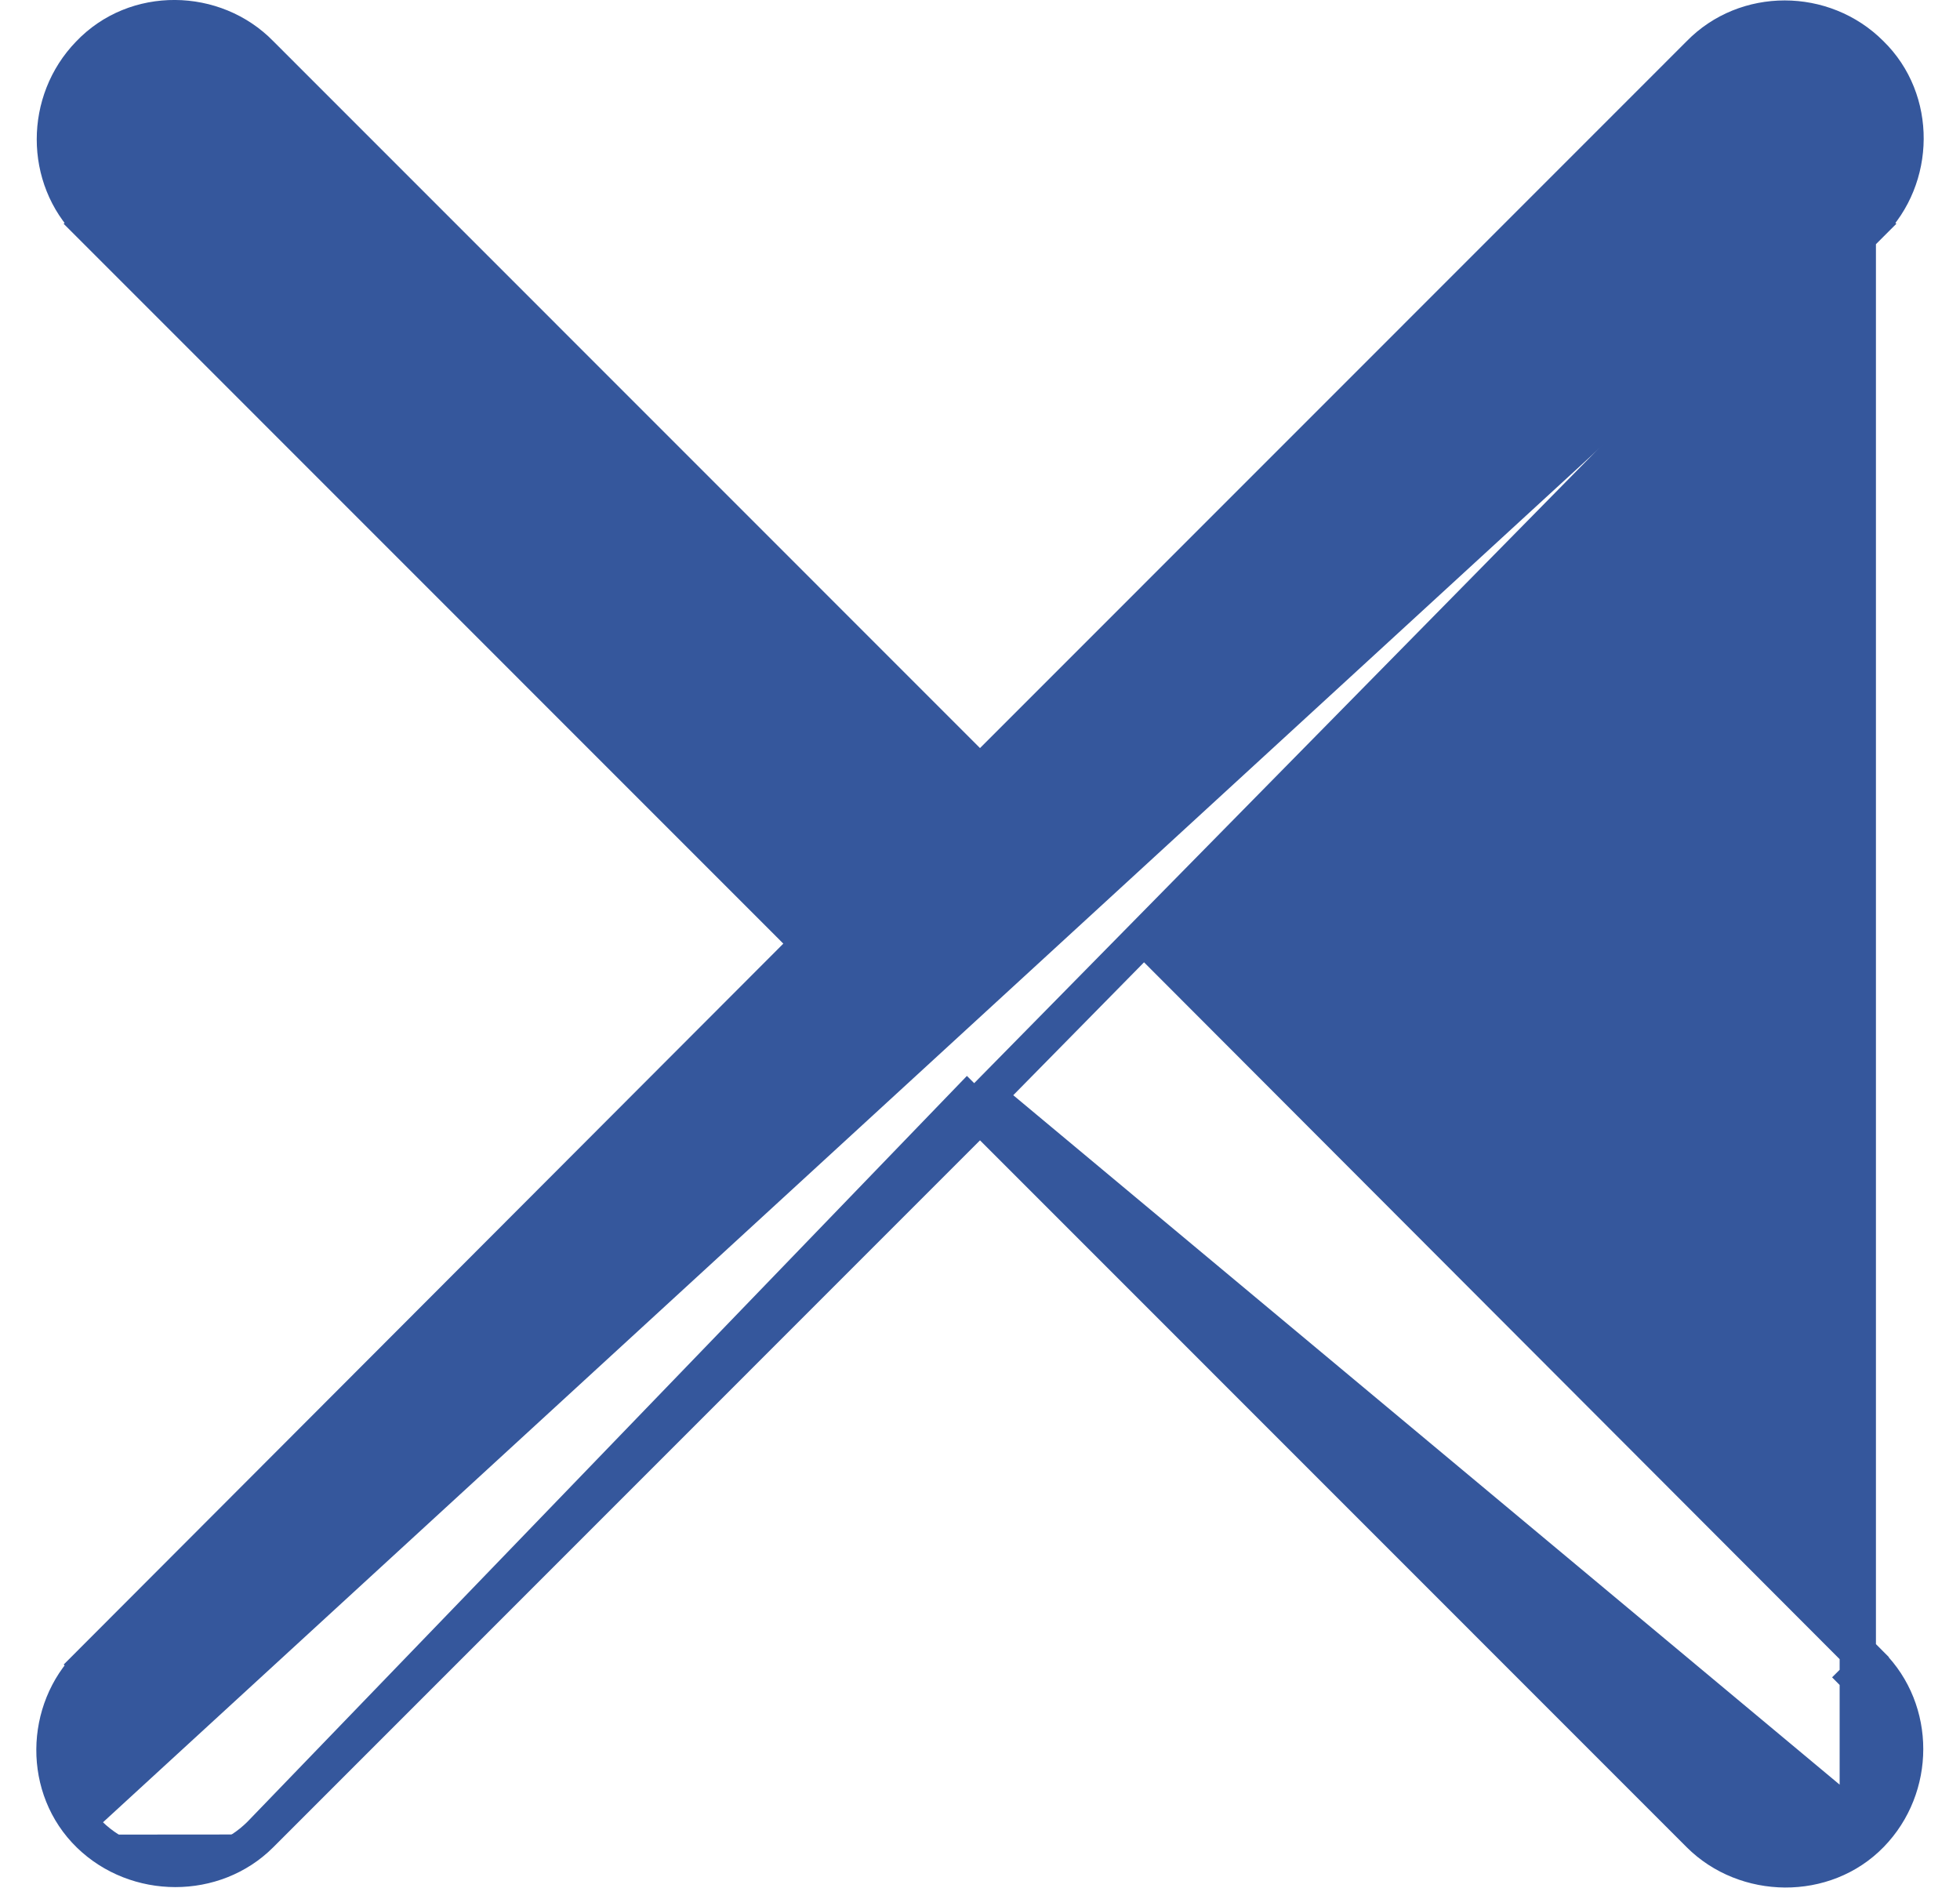
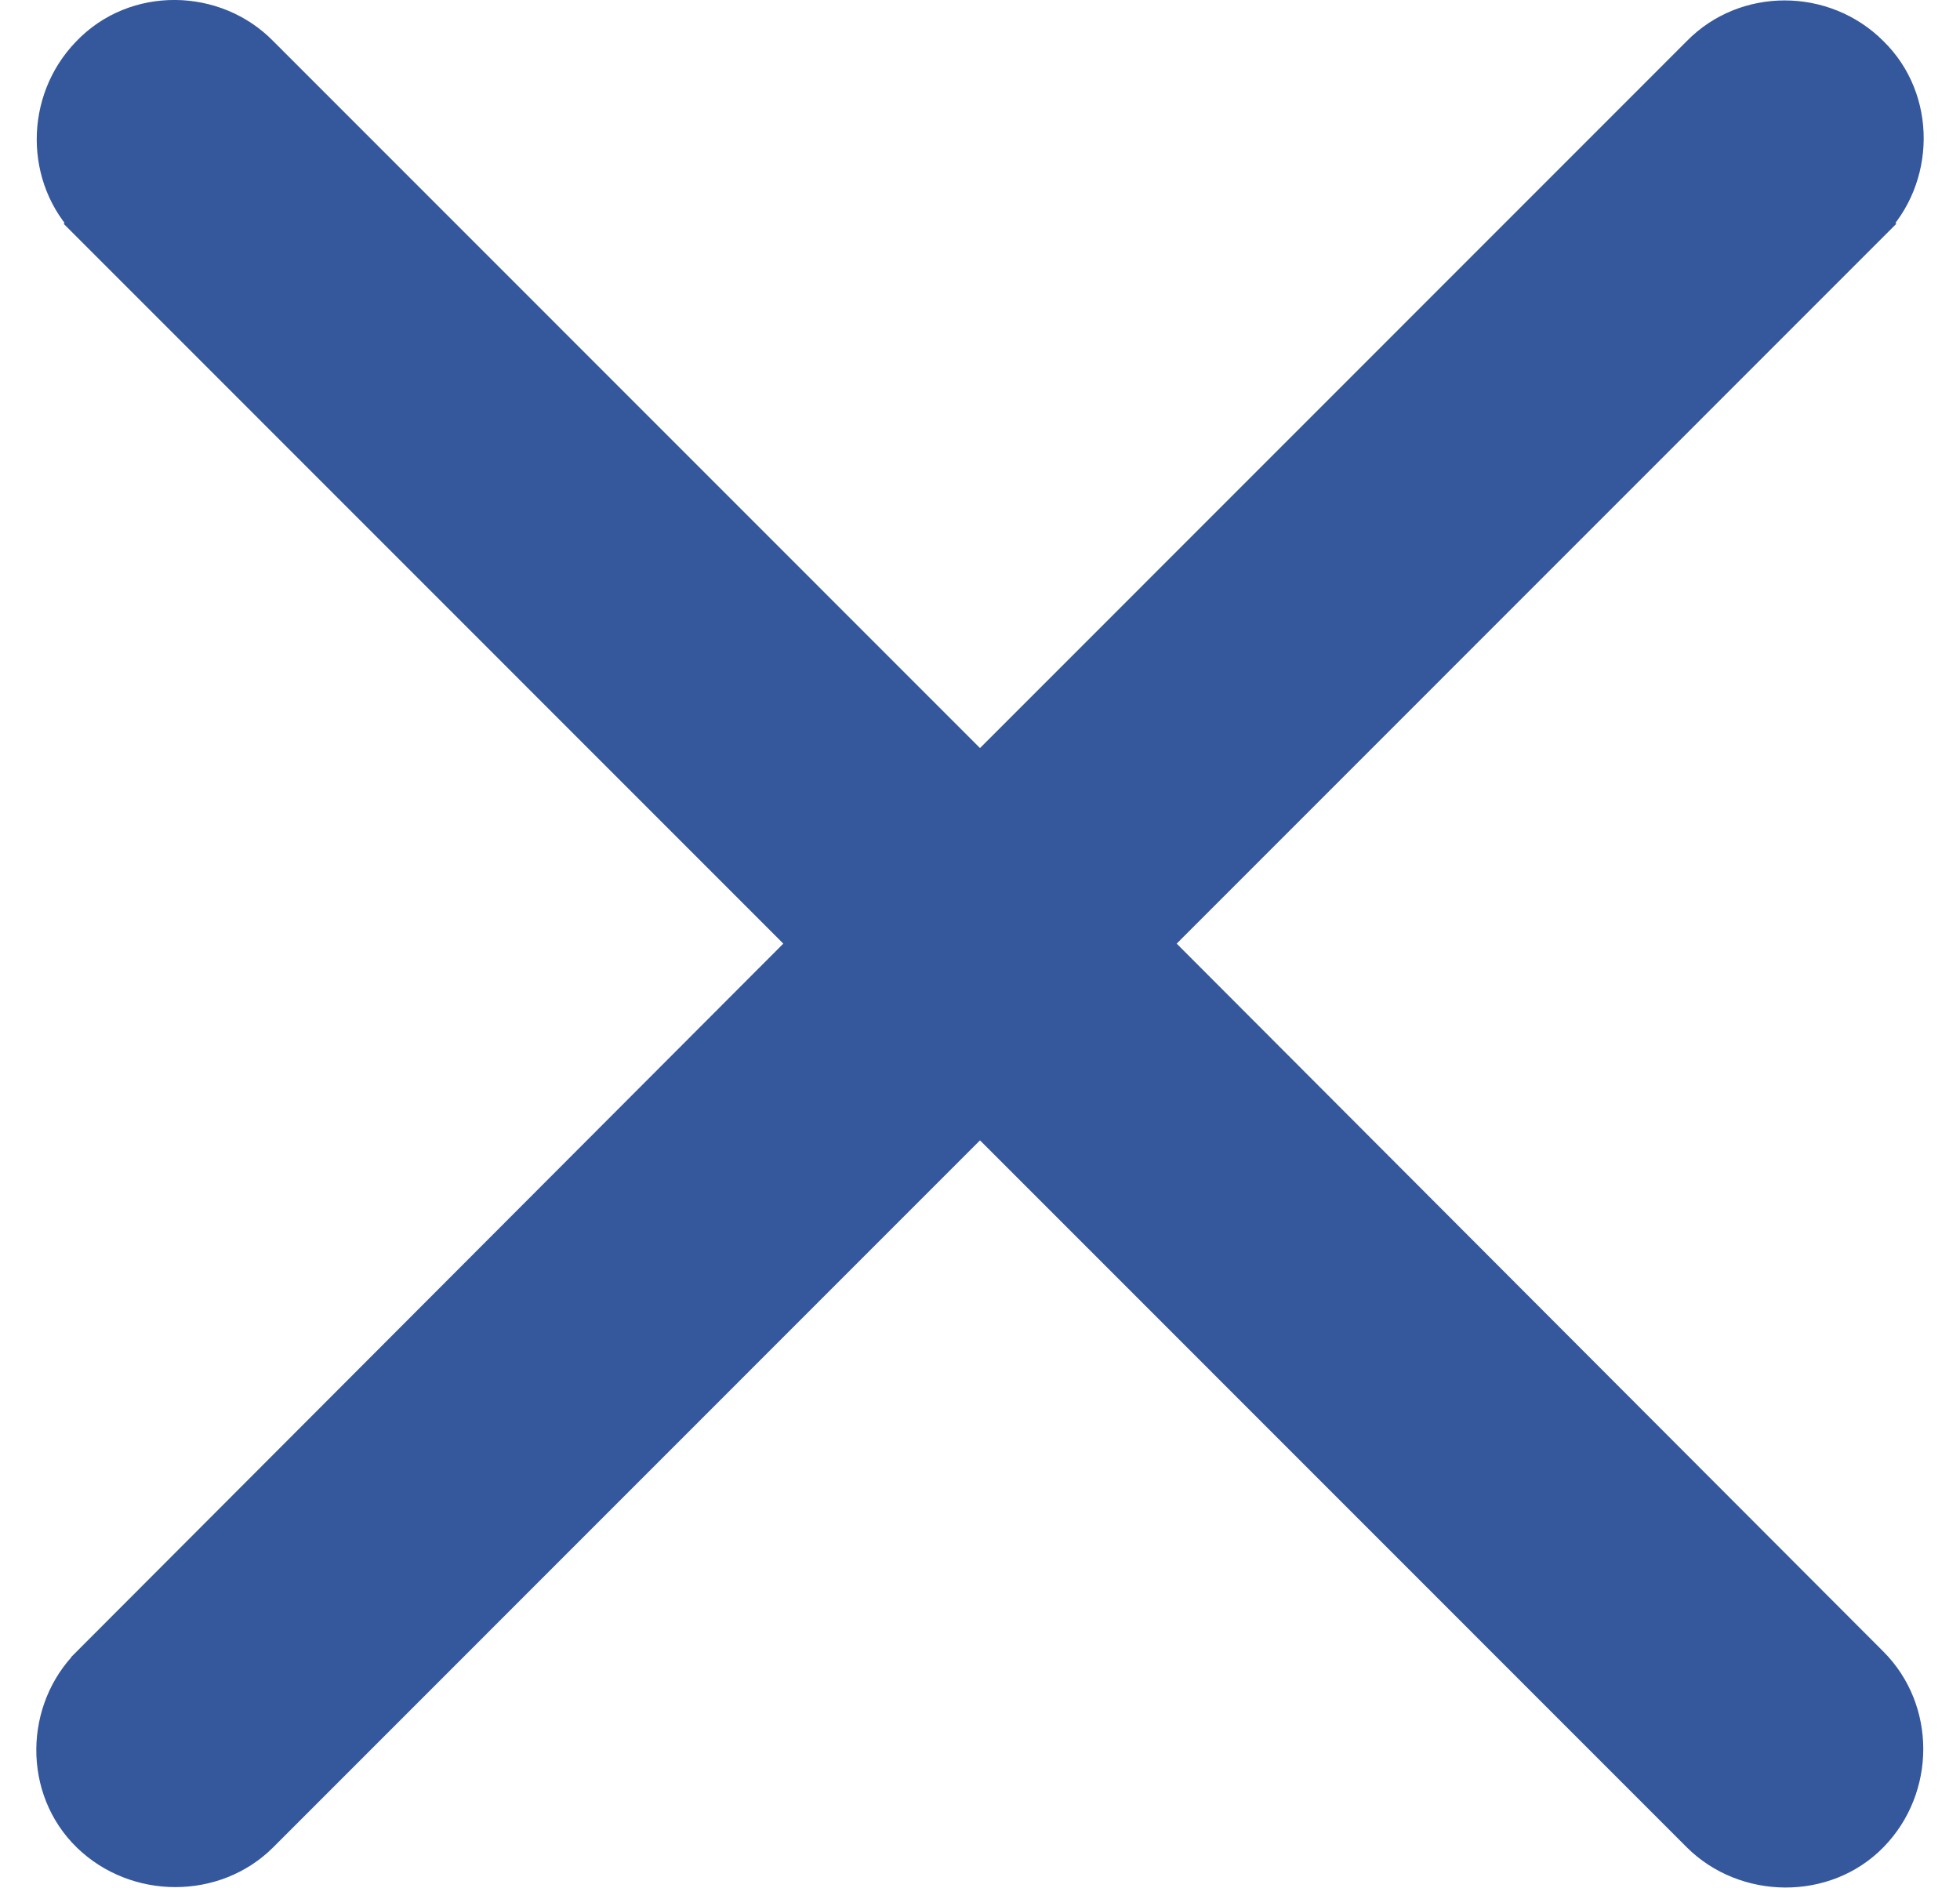
<svg xmlns="http://www.w3.org/2000/svg" width="27" height="26" viewBox="0 0 27 26" fill="none">
-   <path d="M25.592 2.907L25.769 3.083L15.856 12.998L25.769 22.928L25.769 22.929M25.592 2.907V25.092C26.128 24.54 26.128 23.641 25.592 23.105L25.769 22.929M25.592 2.907L25.769 3.083C26.399 2.453 26.422 1.379 25.767 0.742C25.12 0.095 24.047 0.092 23.412 0.744C23.411 0.745 23.411 0.745 23.41 0.746L13.5 10.658L3.588 0.744C2.957 0.096 1.865 0.073 1.227 0.747C0.6 1.394 0.597 2.449 1.231 3.083L1.407 2.908L1.231 3.083L11.144 12.998L1.231 22.928L1.408 23.105L1.231 22.929C0.601 23.559 0.578 24.634 1.234 25.271M25.592 2.907L3.587 25.269M25.769 22.929C26.404 23.564 26.4 24.619 25.771 25.266M25.769 22.929L25.771 25.266M25.771 25.266C25.134 25.922 24.044 25.899 23.413 25.269L13.5 15.354M25.771 25.266L13.677 15.177L13.5 15.354M13.5 15.354L3.587 25.269M13.5 15.354L13.323 15.177L3.587 25.269M3.587 25.269C2.952 25.904 1.881 25.9 1.234 25.271M1.234 25.271C1.234 25.271 1.234 25.271 1.234 25.271L1.408 25.092L1.234 25.271Z" fill="#35579C" stroke="#35579C" stroke-width="0.5" />
+   <path d="M1.231 3.083L1.407 2.908L1.231 3.083L11.144 12.998L1.231 22.928C1.231 22.928 1.231 22.929 1.231 22.929C0.601 23.559 0.578 24.634 1.234 25.271C1.881 25.9 2.952 25.904 3.587 25.269C3.587 25.269 3.587 25.269 3.587 25.269L13.5 15.354L23.413 25.269C24.044 25.899 25.134 25.922 25.771 25.266C26.4 24.619 26.404 23.564 25.769 22.928L15.856 12.998L25.769 3.083L25.592 2.907L25.769 3.083C26.399 2.453 26.422 1.379 25.767 0.742C25.12 0.095 24.047 0.092 23.412 0.744C23.411 0.745 23.411 0.745 23.41 0.746L13.5 10.658L3.588 0.744C2.957 0.096 1.865 0.073 1.227 0.747C0.6 1.394 0.597 2.449 1.231 3.083Z" fill="#35579C" stroke="#35579C" stroke-width="0.5" />
</svg>
